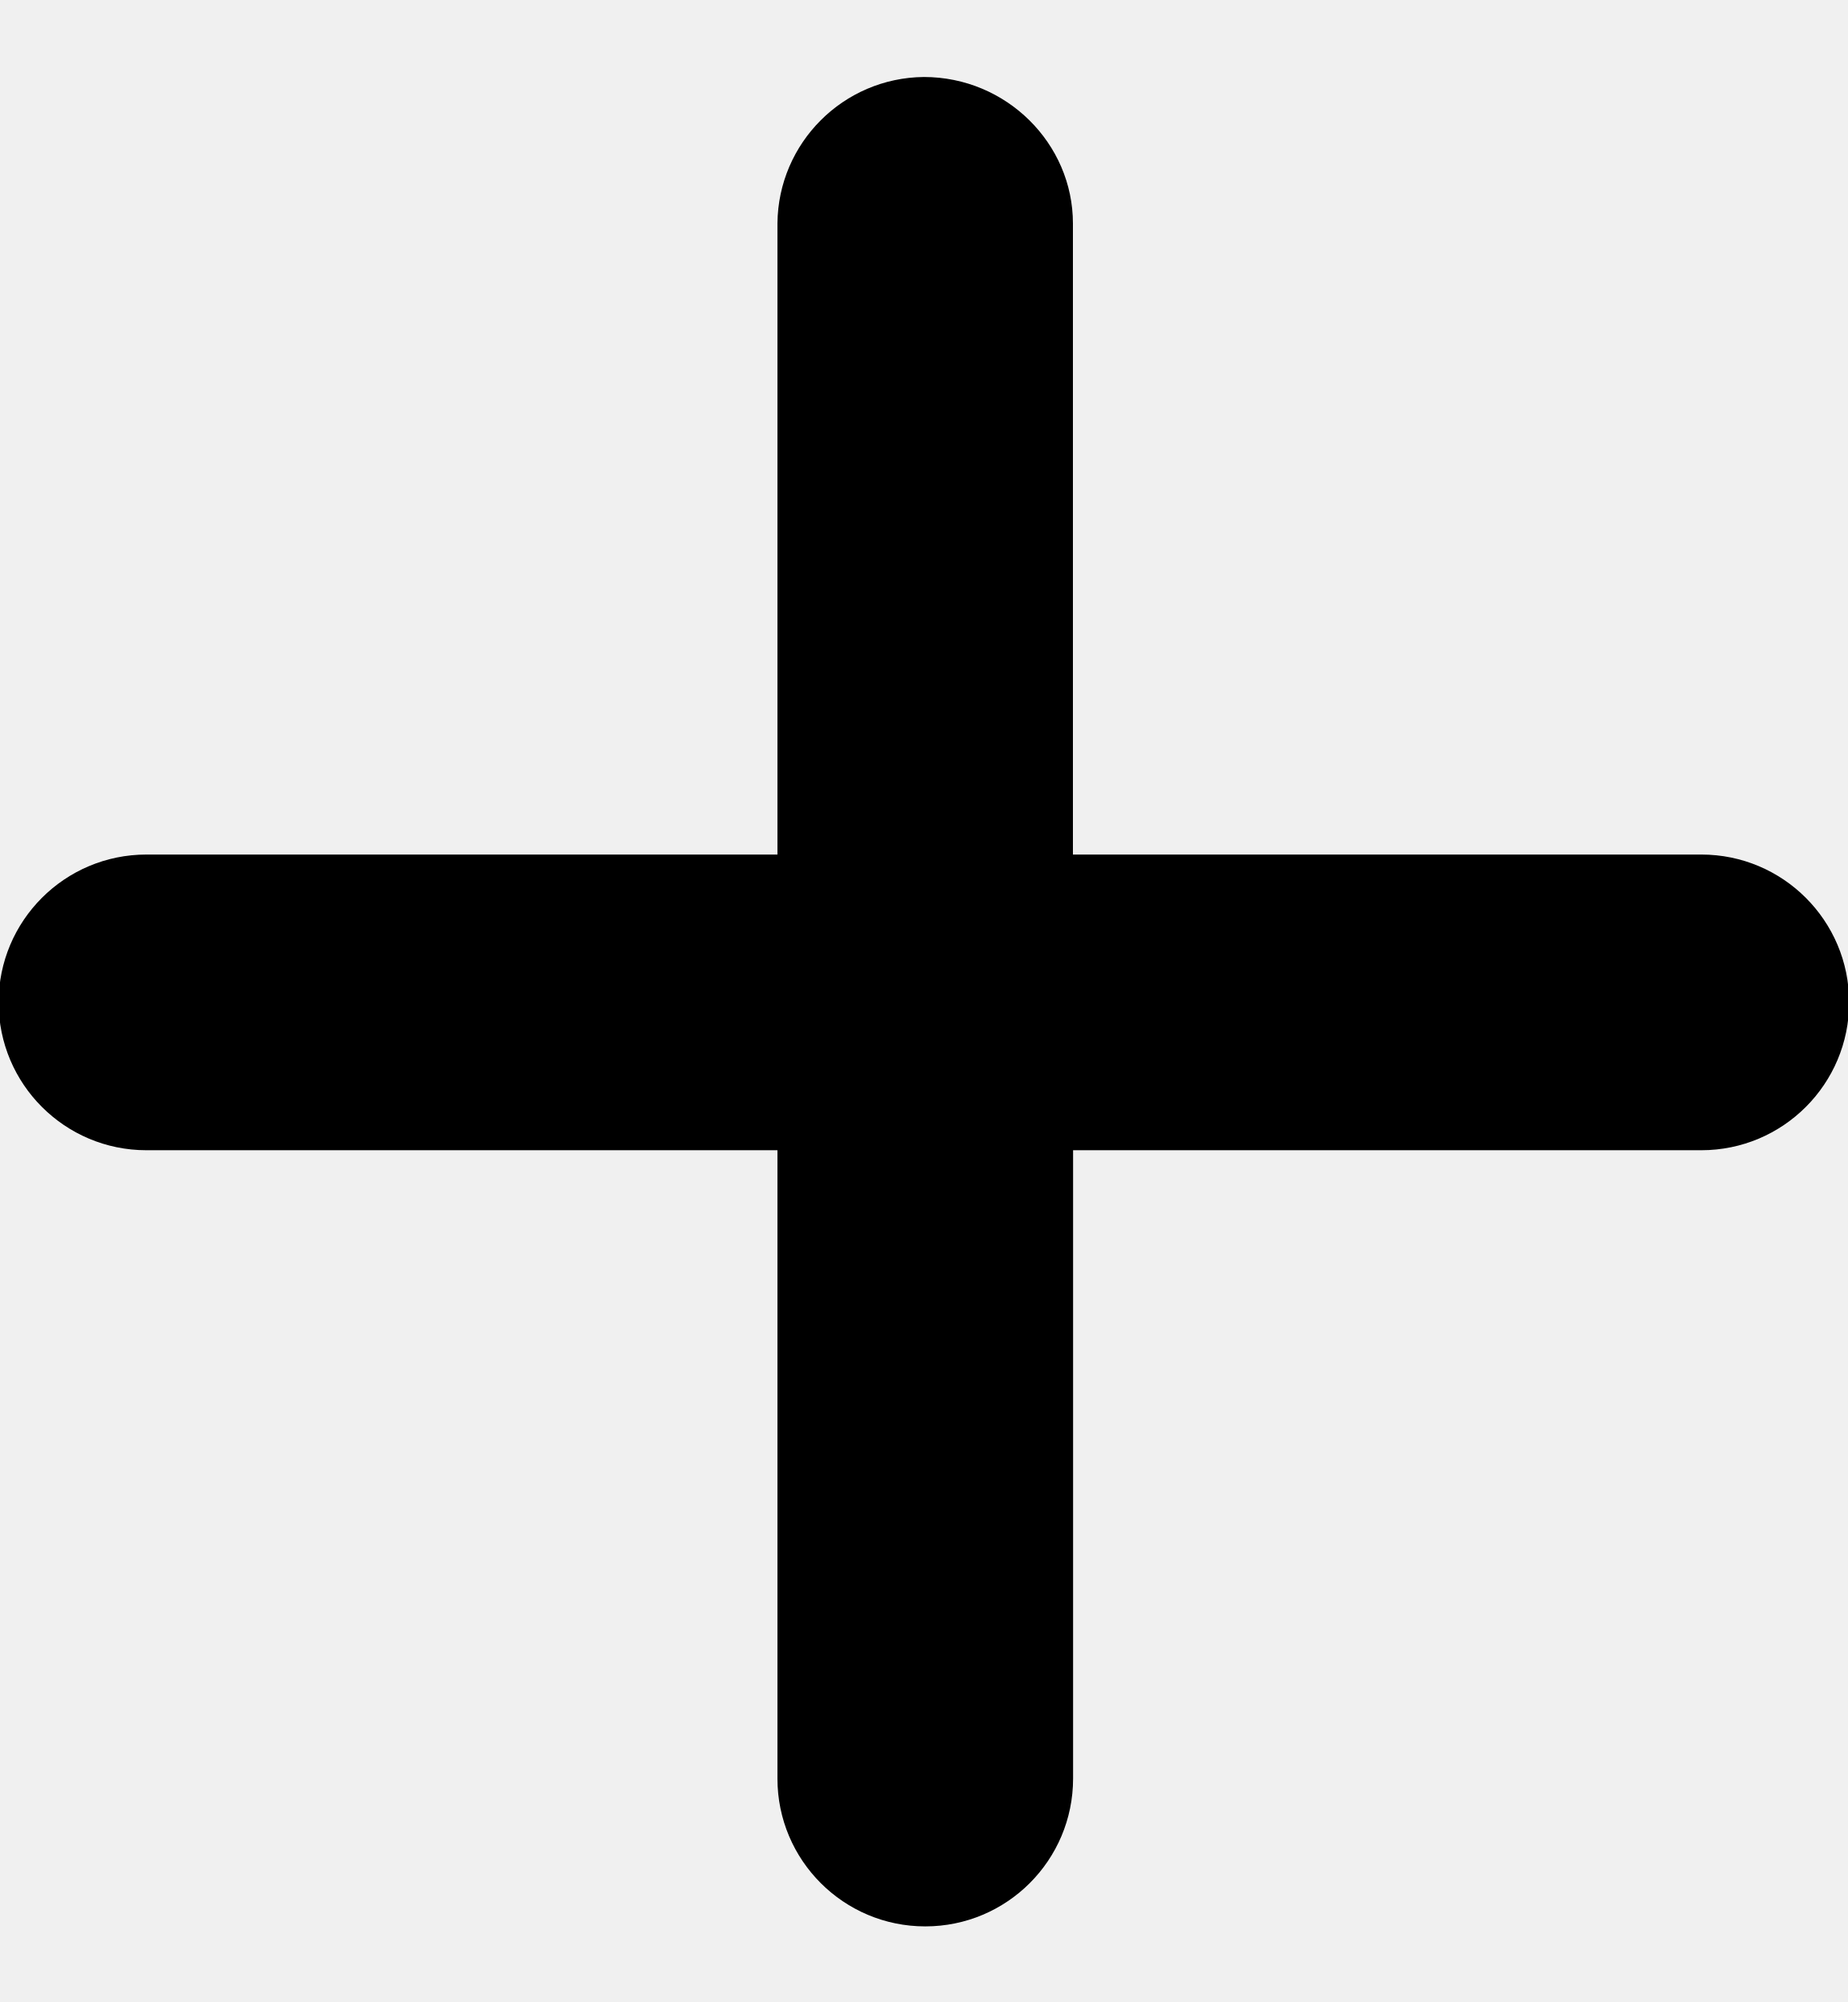
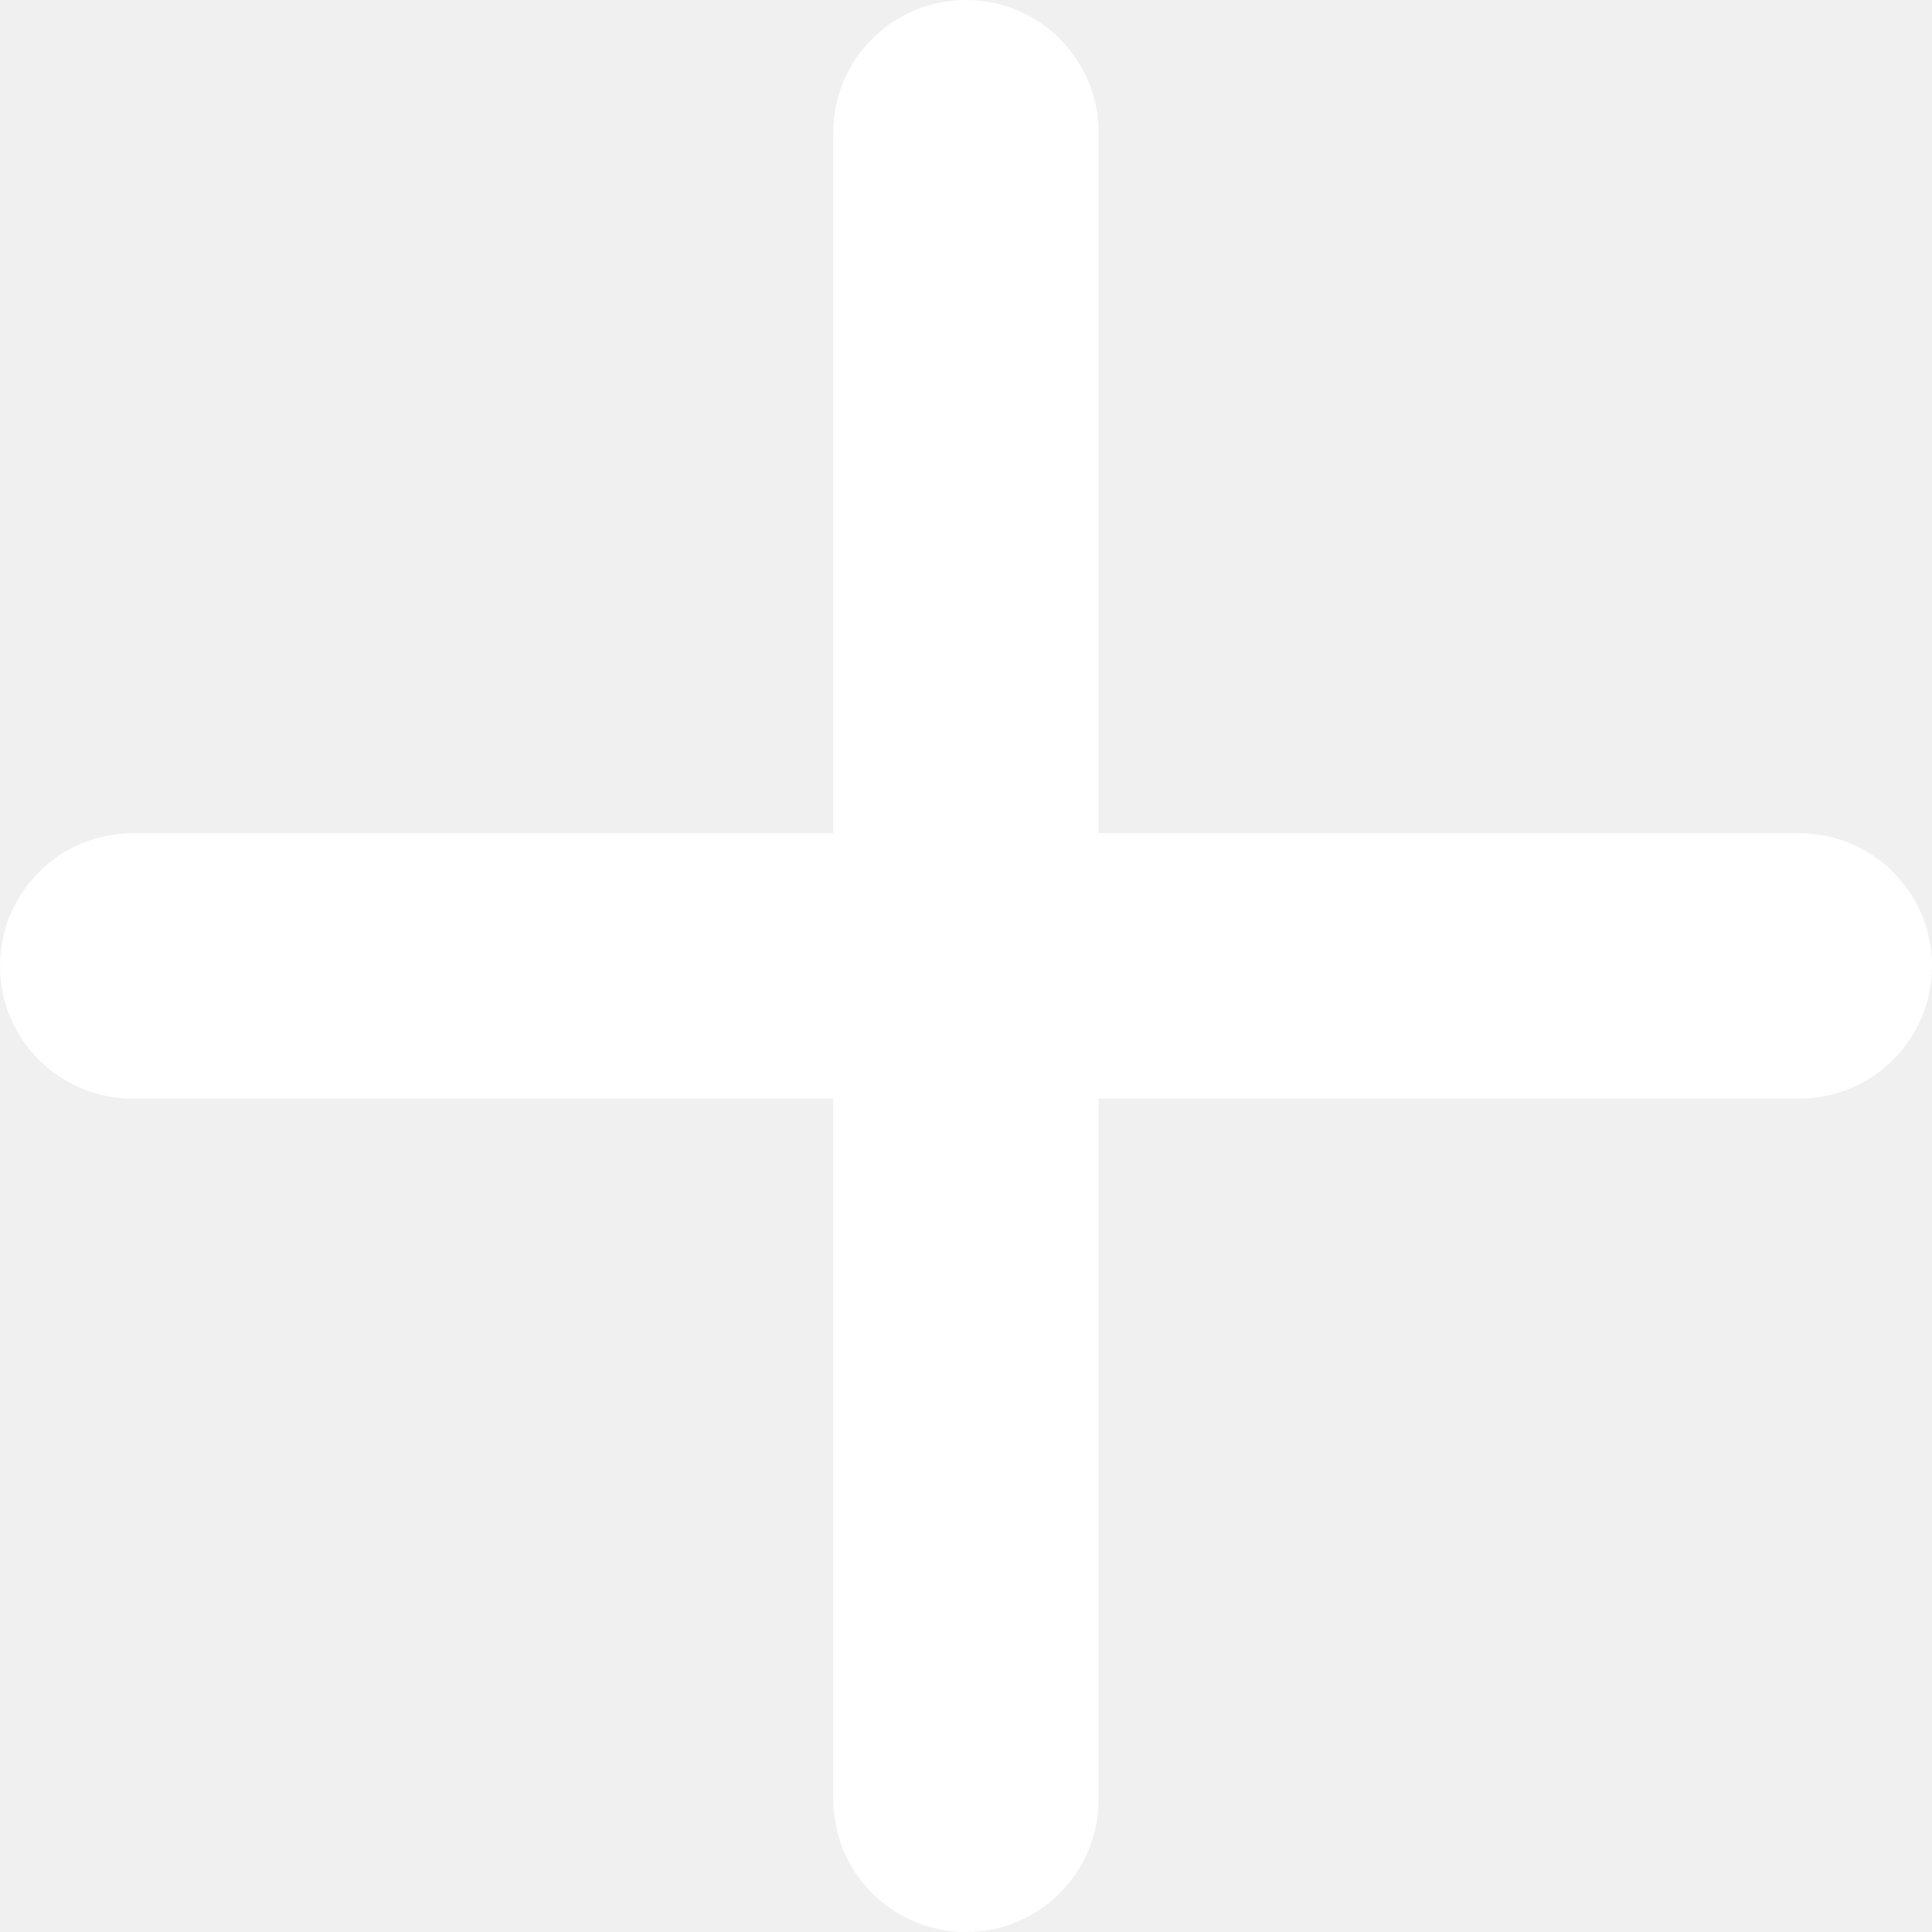
- <svg xmlns="http://www.w3.org/2000/svg" width="12" height="13">
-   <path d="M6 .5c.536 0 .968.432.968.951v4.098h4.081a.96.96 0 0 1 0 1.92h-4.08v4.08a.96.96 0 1 1-1.92 0v-4.08H.951a.96.96 0 1 1 0-1.92h4.098V1.451A.96.96 0 0 1 6 .5z" fill-rule="evenodd" />
+ <svg xmlns="http://www.w3.org/2000/svg" width="14px" height="14px" viewBox="0 0 14 14" version="1.1">
+   <g id="UI-KIT" stroke="none" stroke-width="1" fill="none" fill-rule="evenodd">
+     <g transform="translate(-562, -2839)" fill="#FFFFFF" fill-rule="nonzero" id="icon/zoomin">
+       <g transform="translate(562, 2839)">
+         <path d="M13.038,6.038 C13.57,6.038 14,6.469 14,7 C14,7.531 13.57,7.961 13.038,7.961 L7.961,7.961 L7.961,13.038 C7.961,13.57 7.531,14 7,14 C6.469,14 6.038,13.57 6.038,13.038 L6.038,7.961 L0.962,7.961 C0.43,7.961 0,7.531 0,7 C0,6.469 0.43,6.038 0.962,6.038 L6.038,6.038 L6.038,0.962 C6.038,0.43 6.469,0 7,0 C7.531,0 7.961,0.43 7.961,0.962 L7.961,6.038 L13.038,6.038 Z" id="Path" />
+       </g>
+     </g>
+   </g>
</svg>
